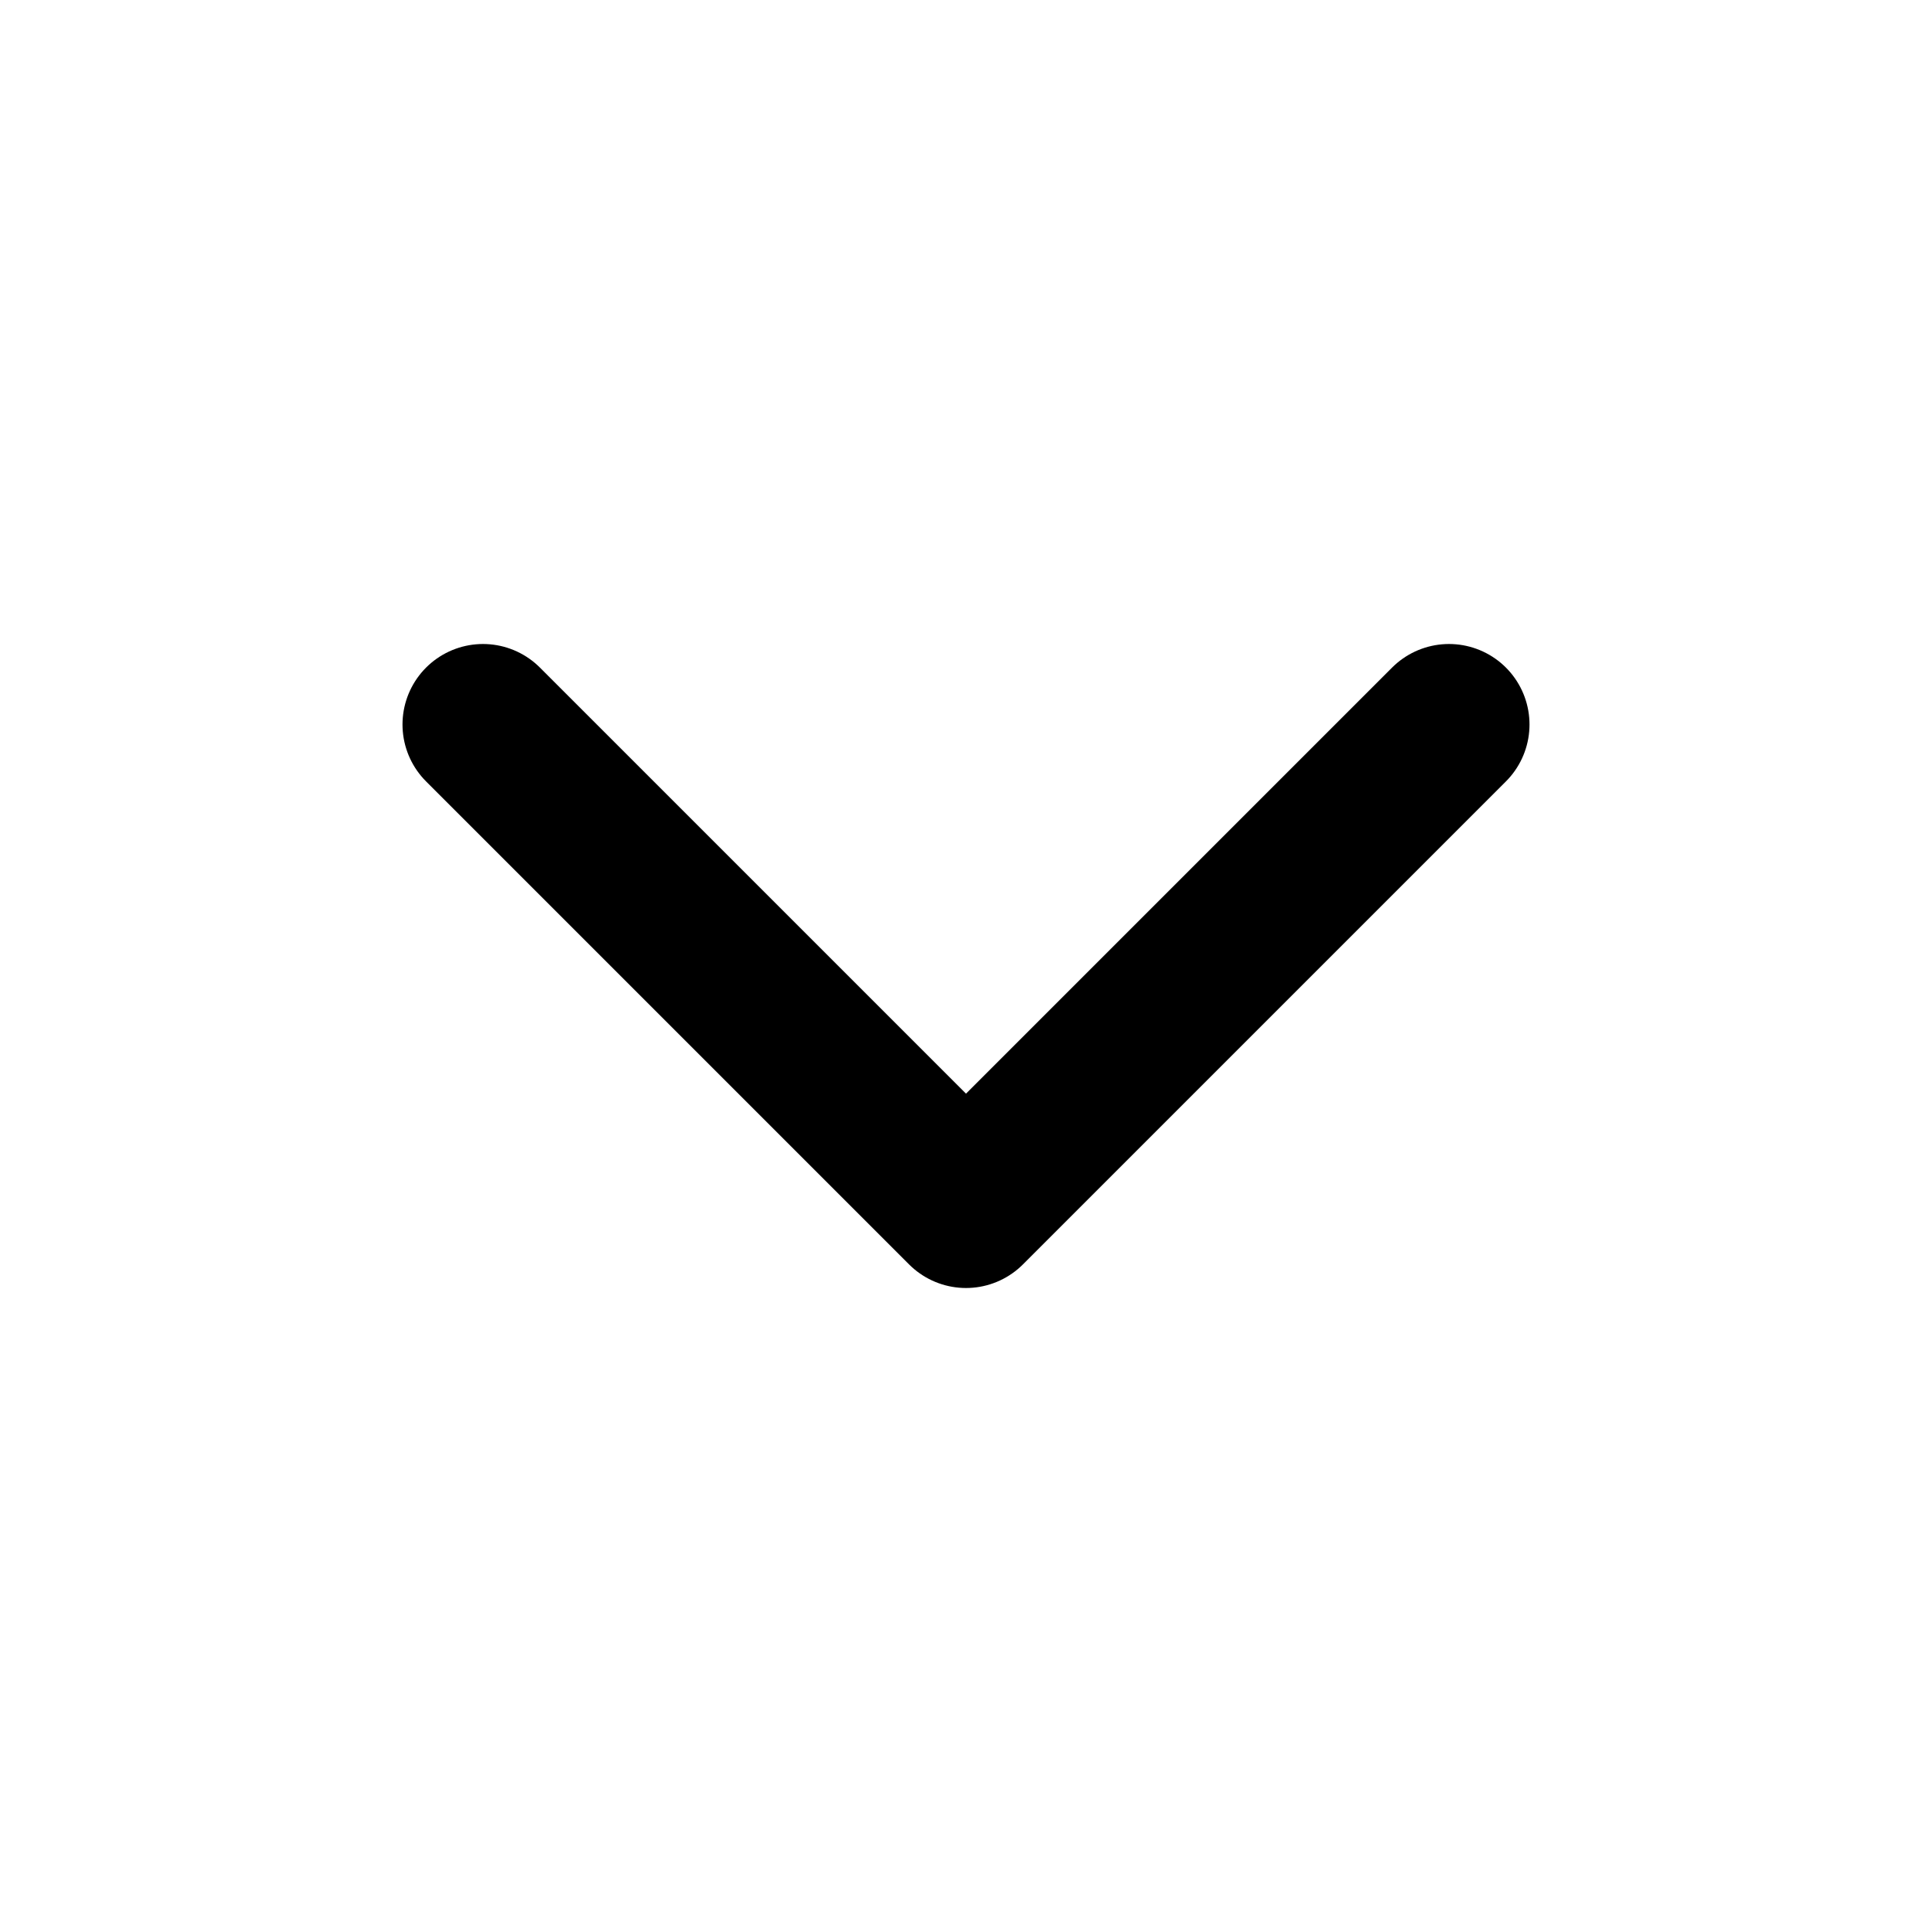
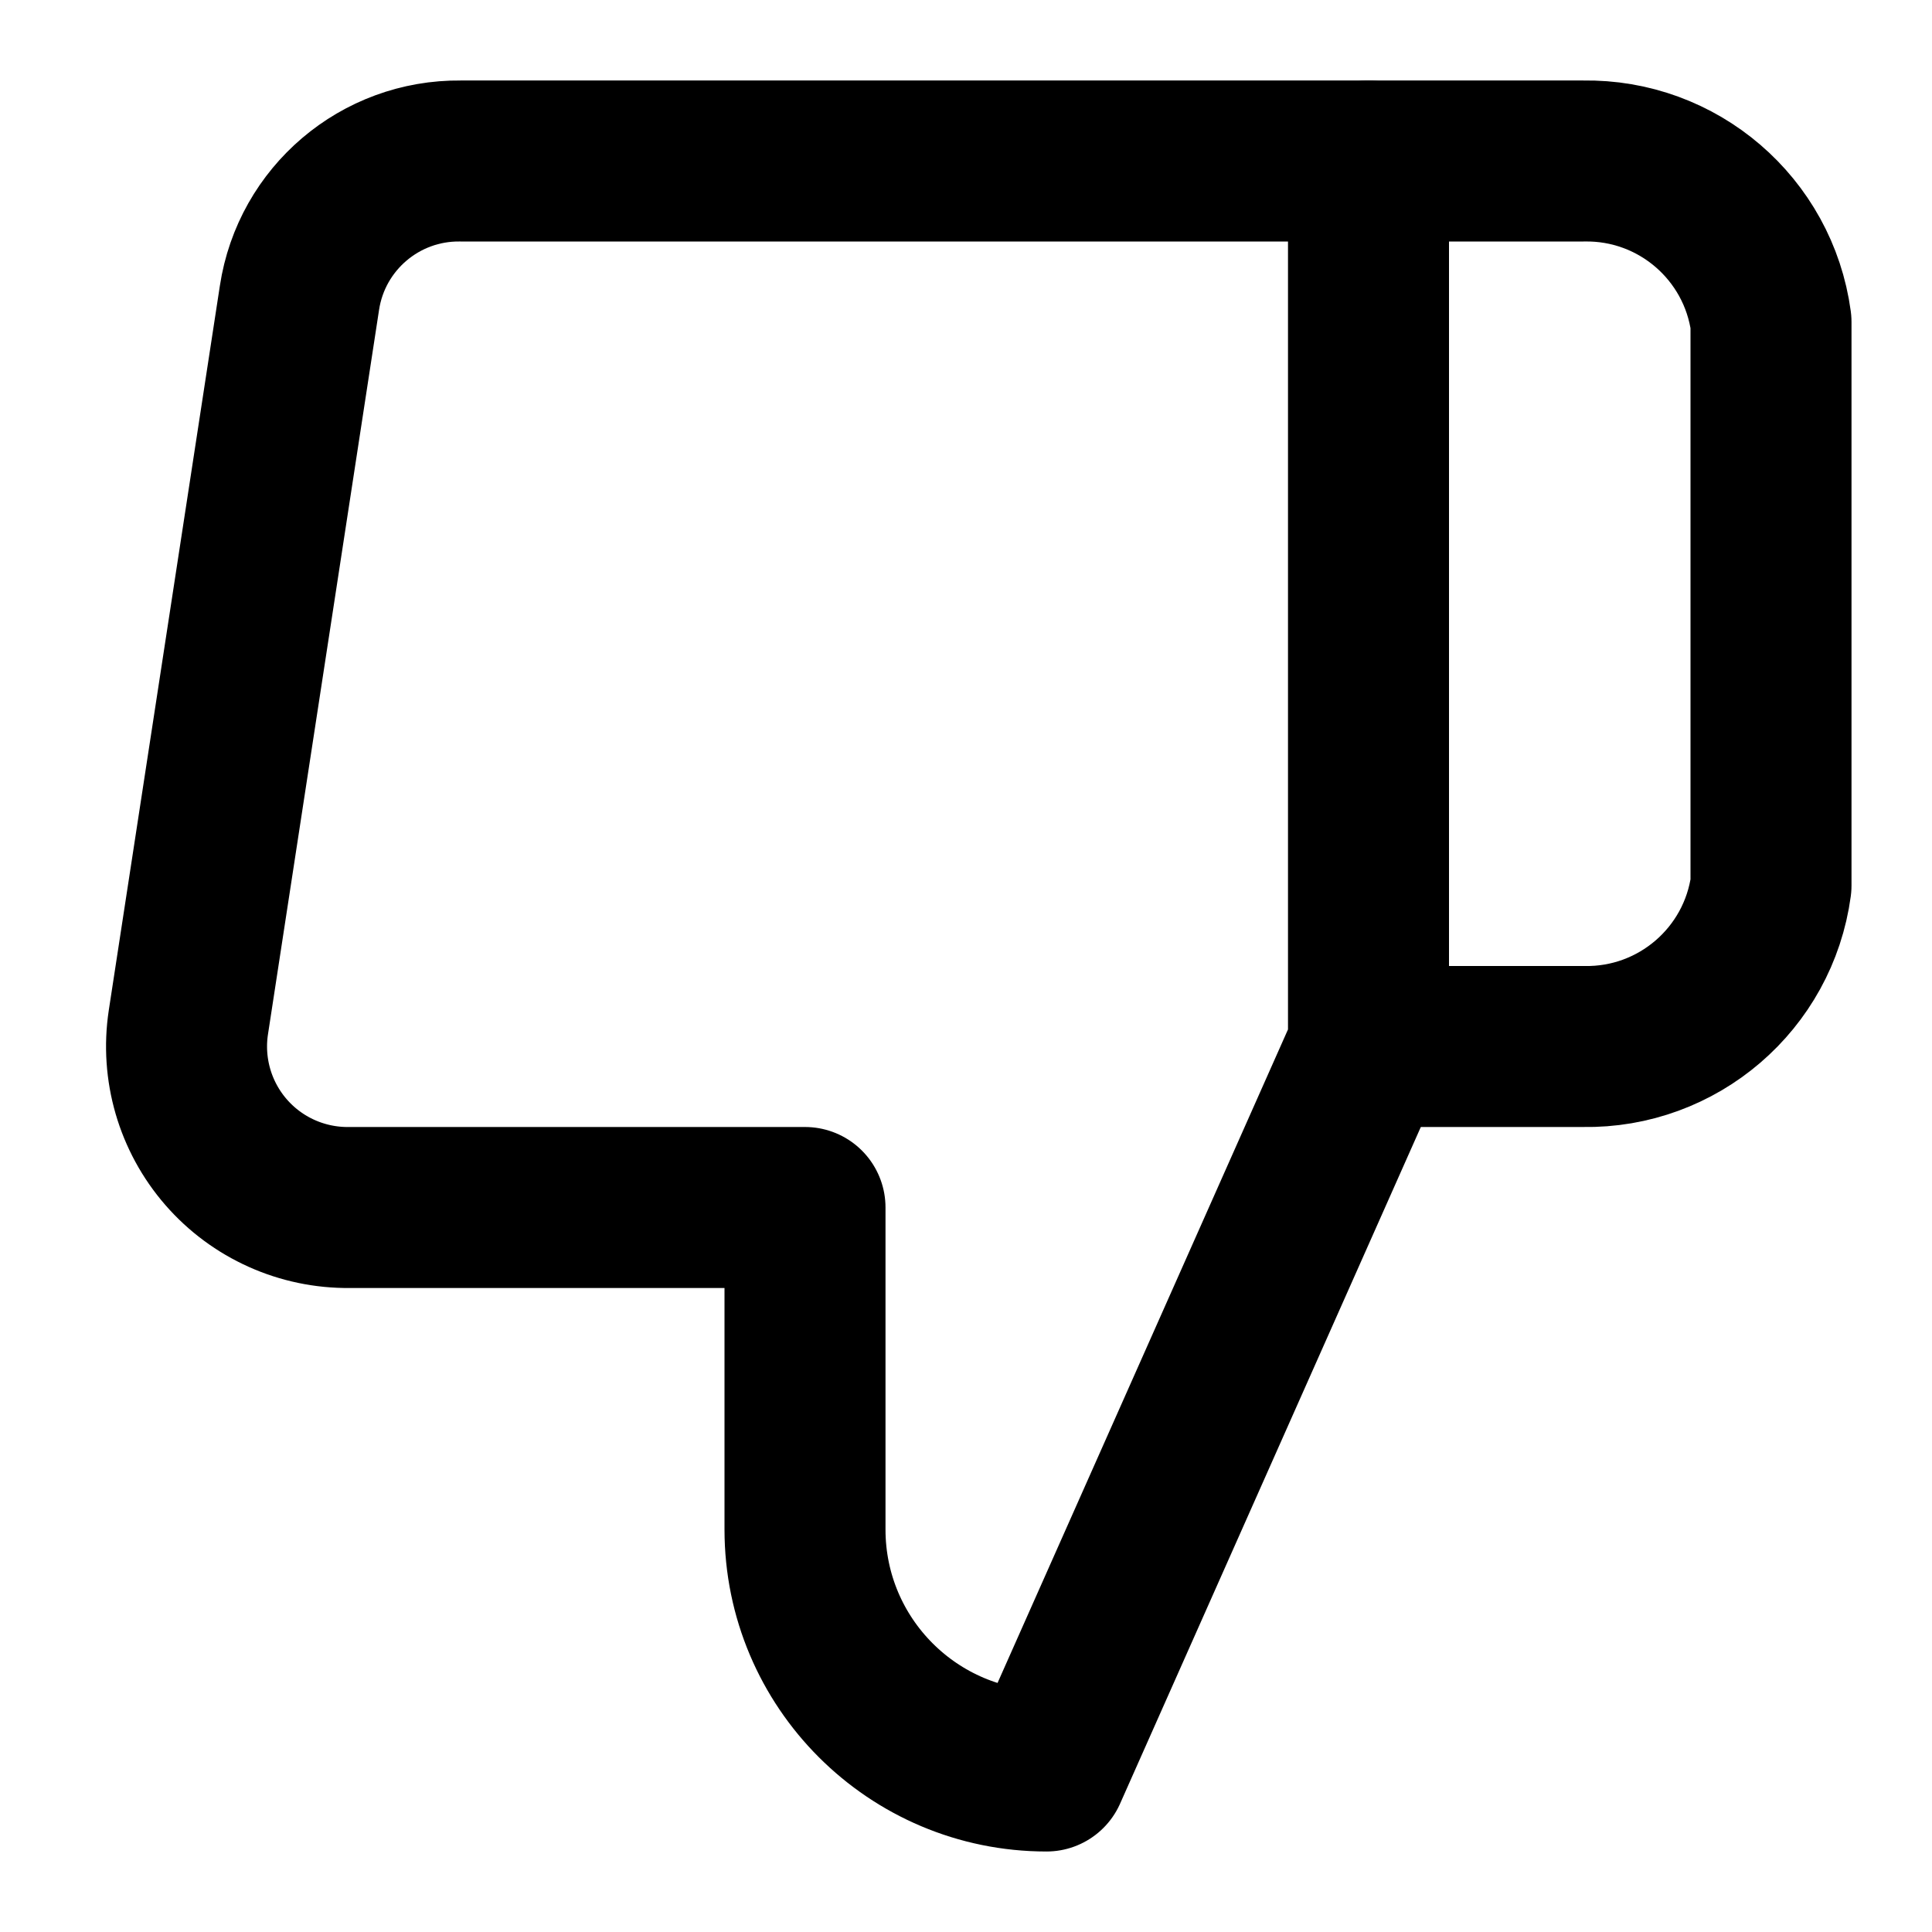
<svg xmlns="http://www.w3.org/2000/svg" viewBox="0 0 24 24" fill="none" stroke="currentColor" stroke-width="2" stroke-linecap="round" stroke-linejoin="round">
-   <polyline points="6 9 12 15 18 9" />
+   <path d="M10 15v4a3 3 0 0 0 3 3l4-9V2H5.72a2 2 0 0 0-2 1.7l-1.38 9a2 2 0 0 0 2 2.3H10z" />
+   <path d="M17 2h2.67A2.31 2.31 0 0 1 22 4v7a2.31 2.31 0 0 1-2.33 2H17" />
</svg>
